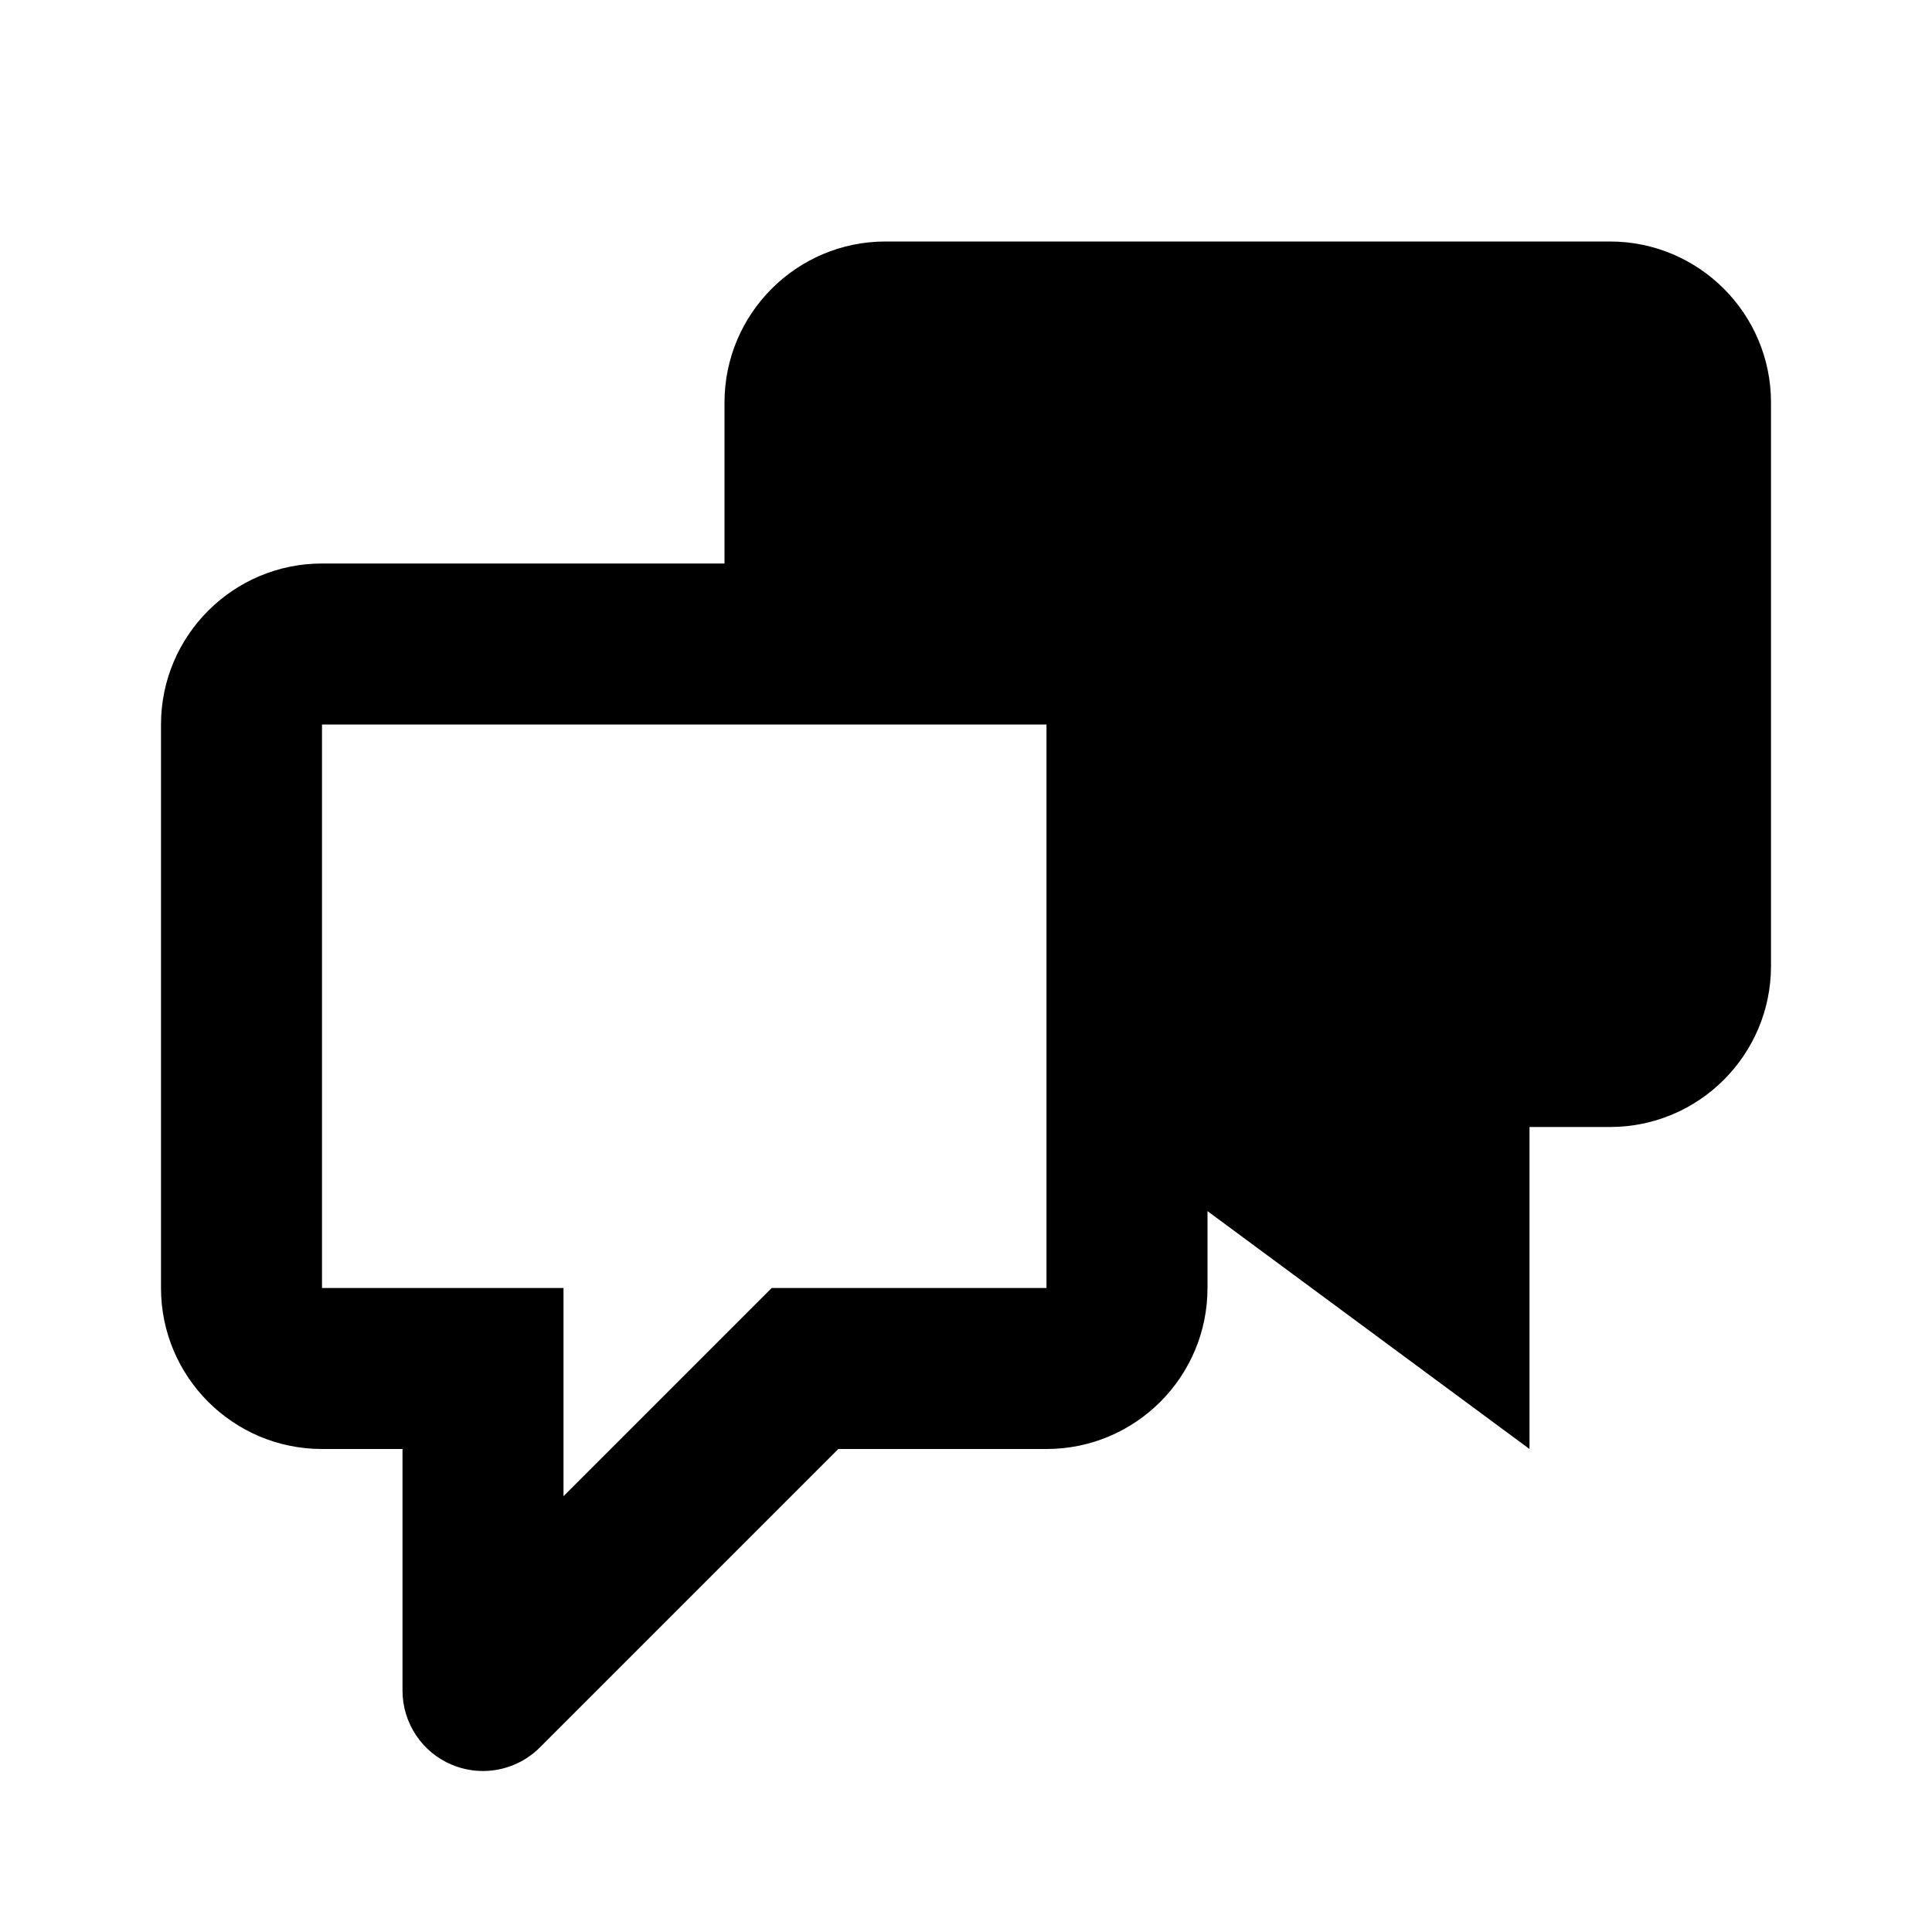
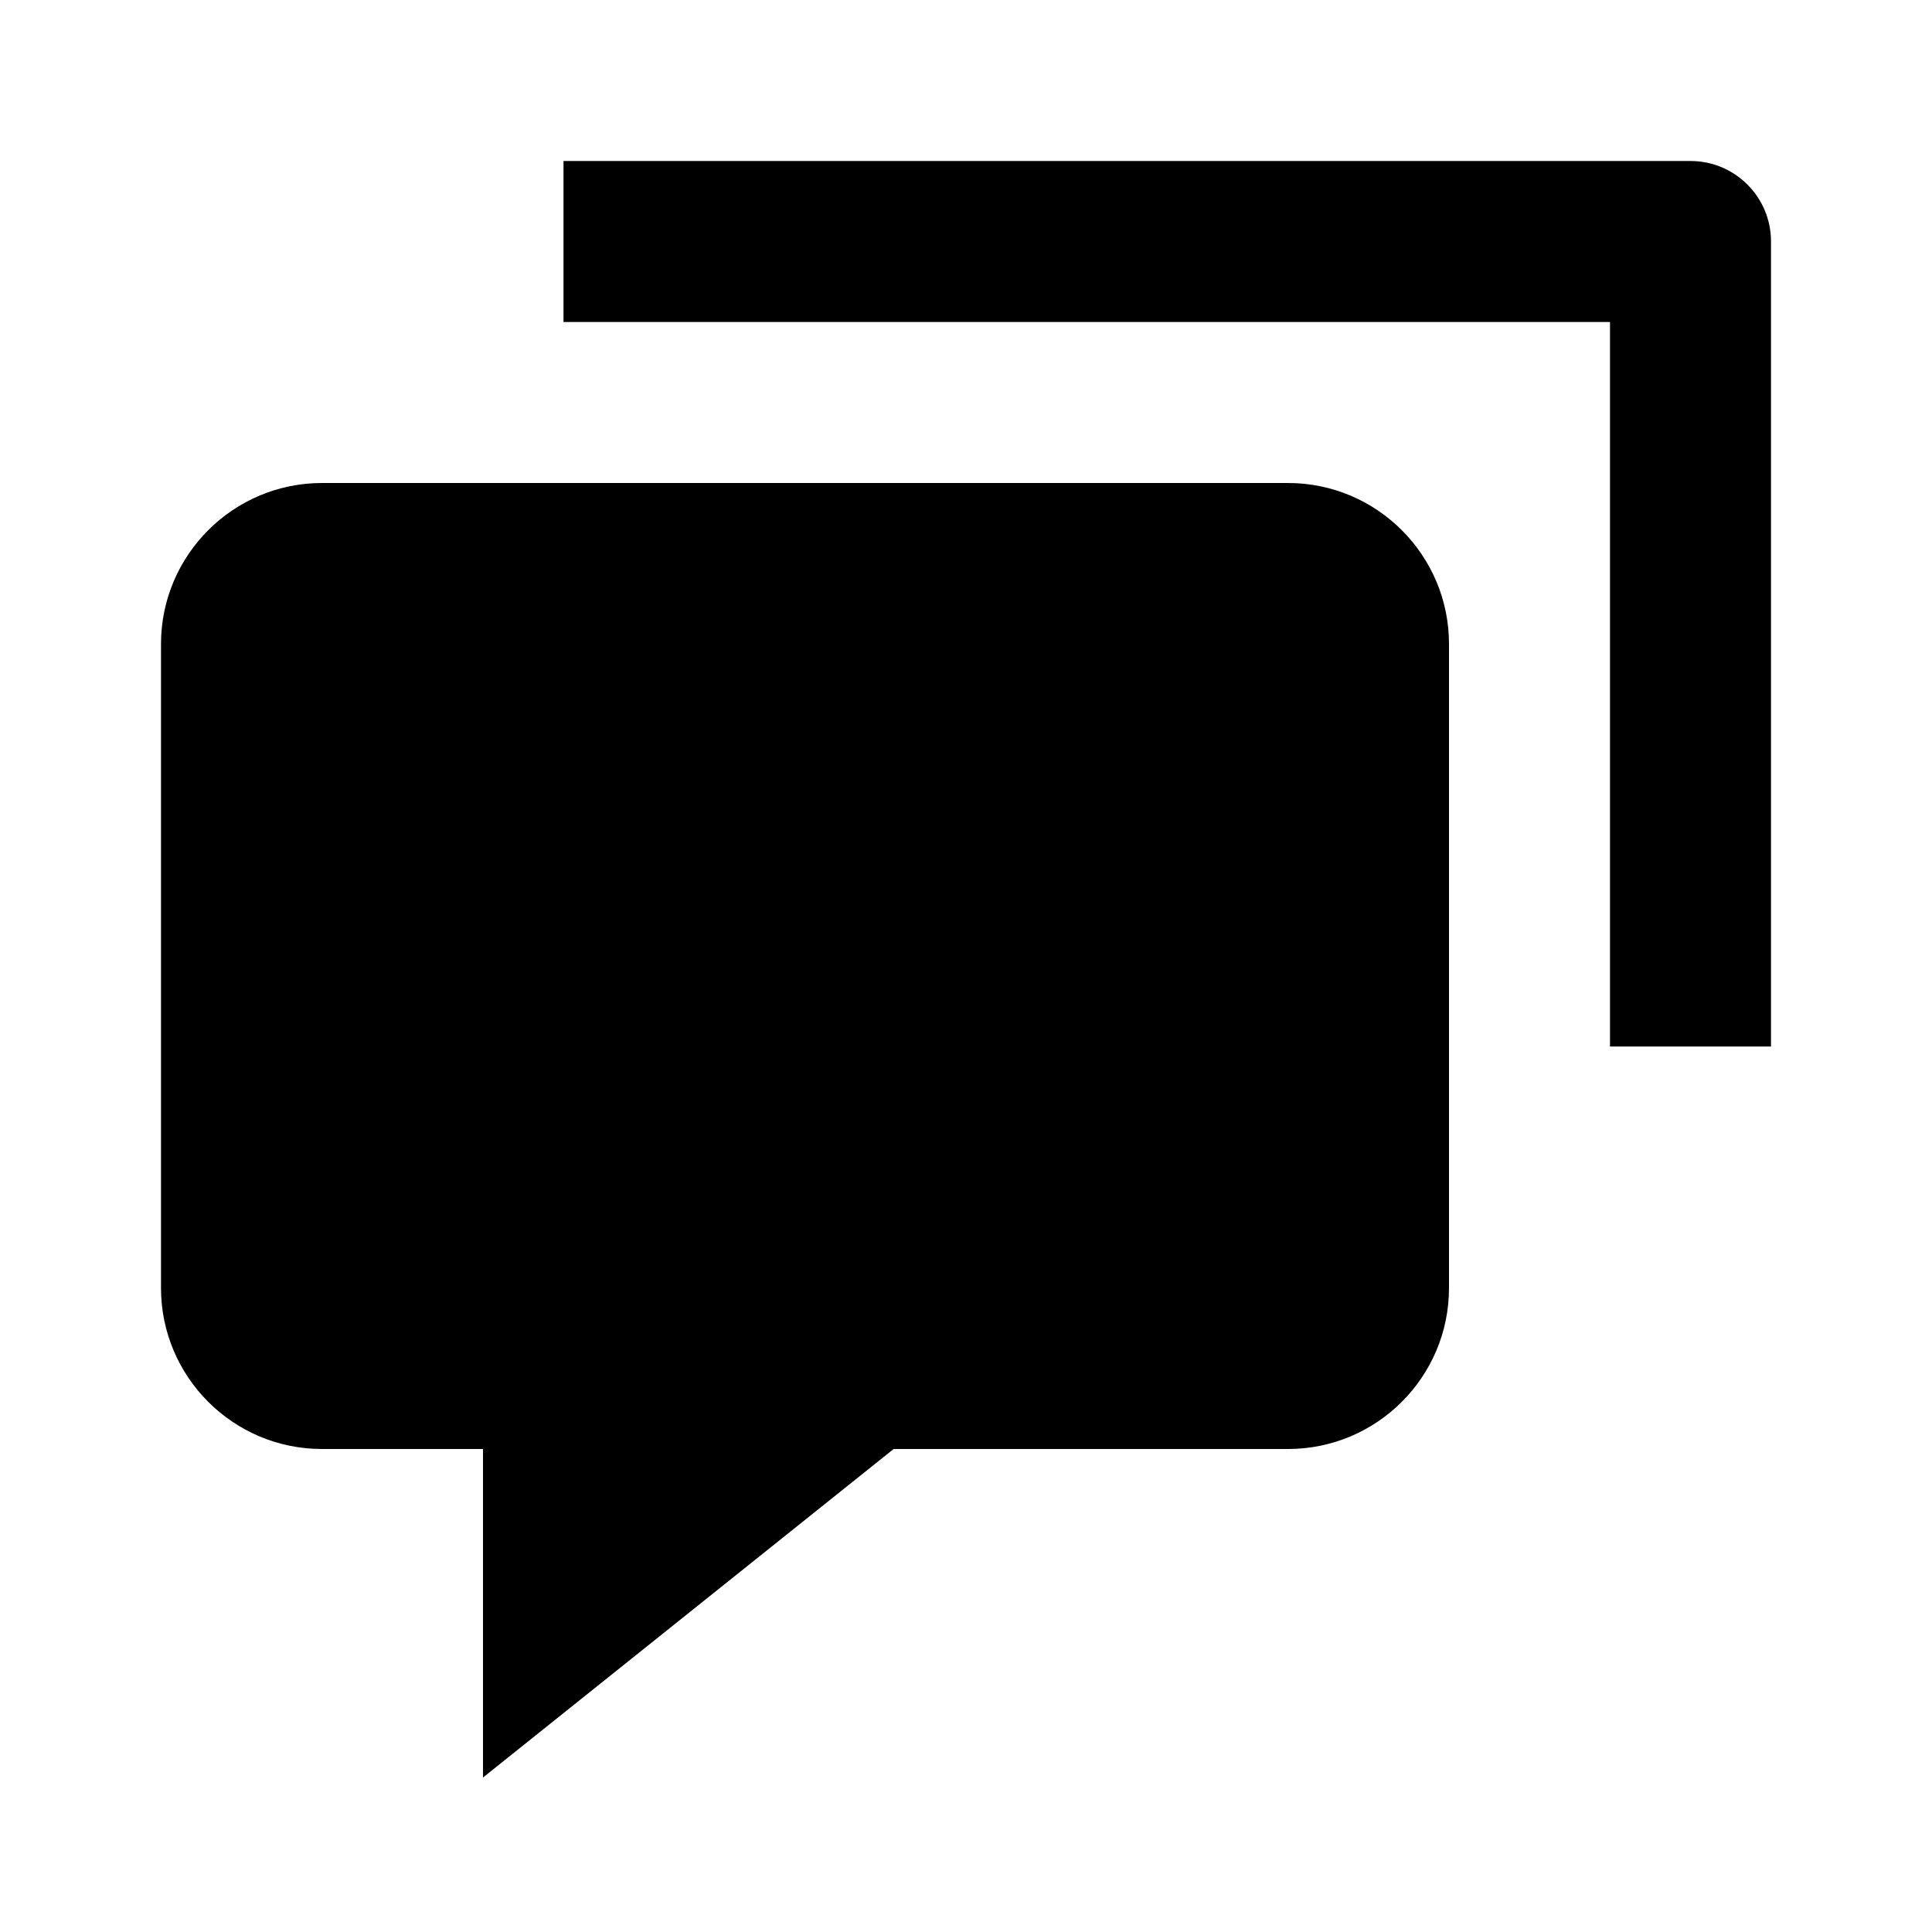
<svg xmlns="http://www.w3.org/2000/svg" width="24" height="24" viewBox="0 0 24 24">
-   <path d="M20,3h-9C9.897,3,9,3.897,9,5v2H4C2.897,7,2,7.897,2,9v7c0,1.104,0.897,2,2,2h1v3c0,0.404,0.243,0.77,0.617,0.924 C5.741,21.975,5.871,22,6,22c0.26,0,0.516-0.102,0.707-0.293L10.414,18H13c1.104,0,2-0.896,2-2v-0.955L19,18v-4h1 c1.104,0,2-0.896,2-2V5C22,3.897,21.104,3,20,3z M13,12v1v1v2h-3H9.586l-0.293,0.293L7,18.586V18v-1v-1H6H5H4V9h6h3V12z" />
+   <path d="M16,6H4C2.897,6,2,6.897,2,8v8c0,1.104,0.897,2,2,2h1h1v4.081L11.101,18H12h4c1.104,0,2-0.896,2-2V8 C18,6.897,17.104,6,16,6z" />
+   <path d="M21,2H7v2h13v9h2V3C22,2.448,21.553,2,21,2z" />
</svg>
